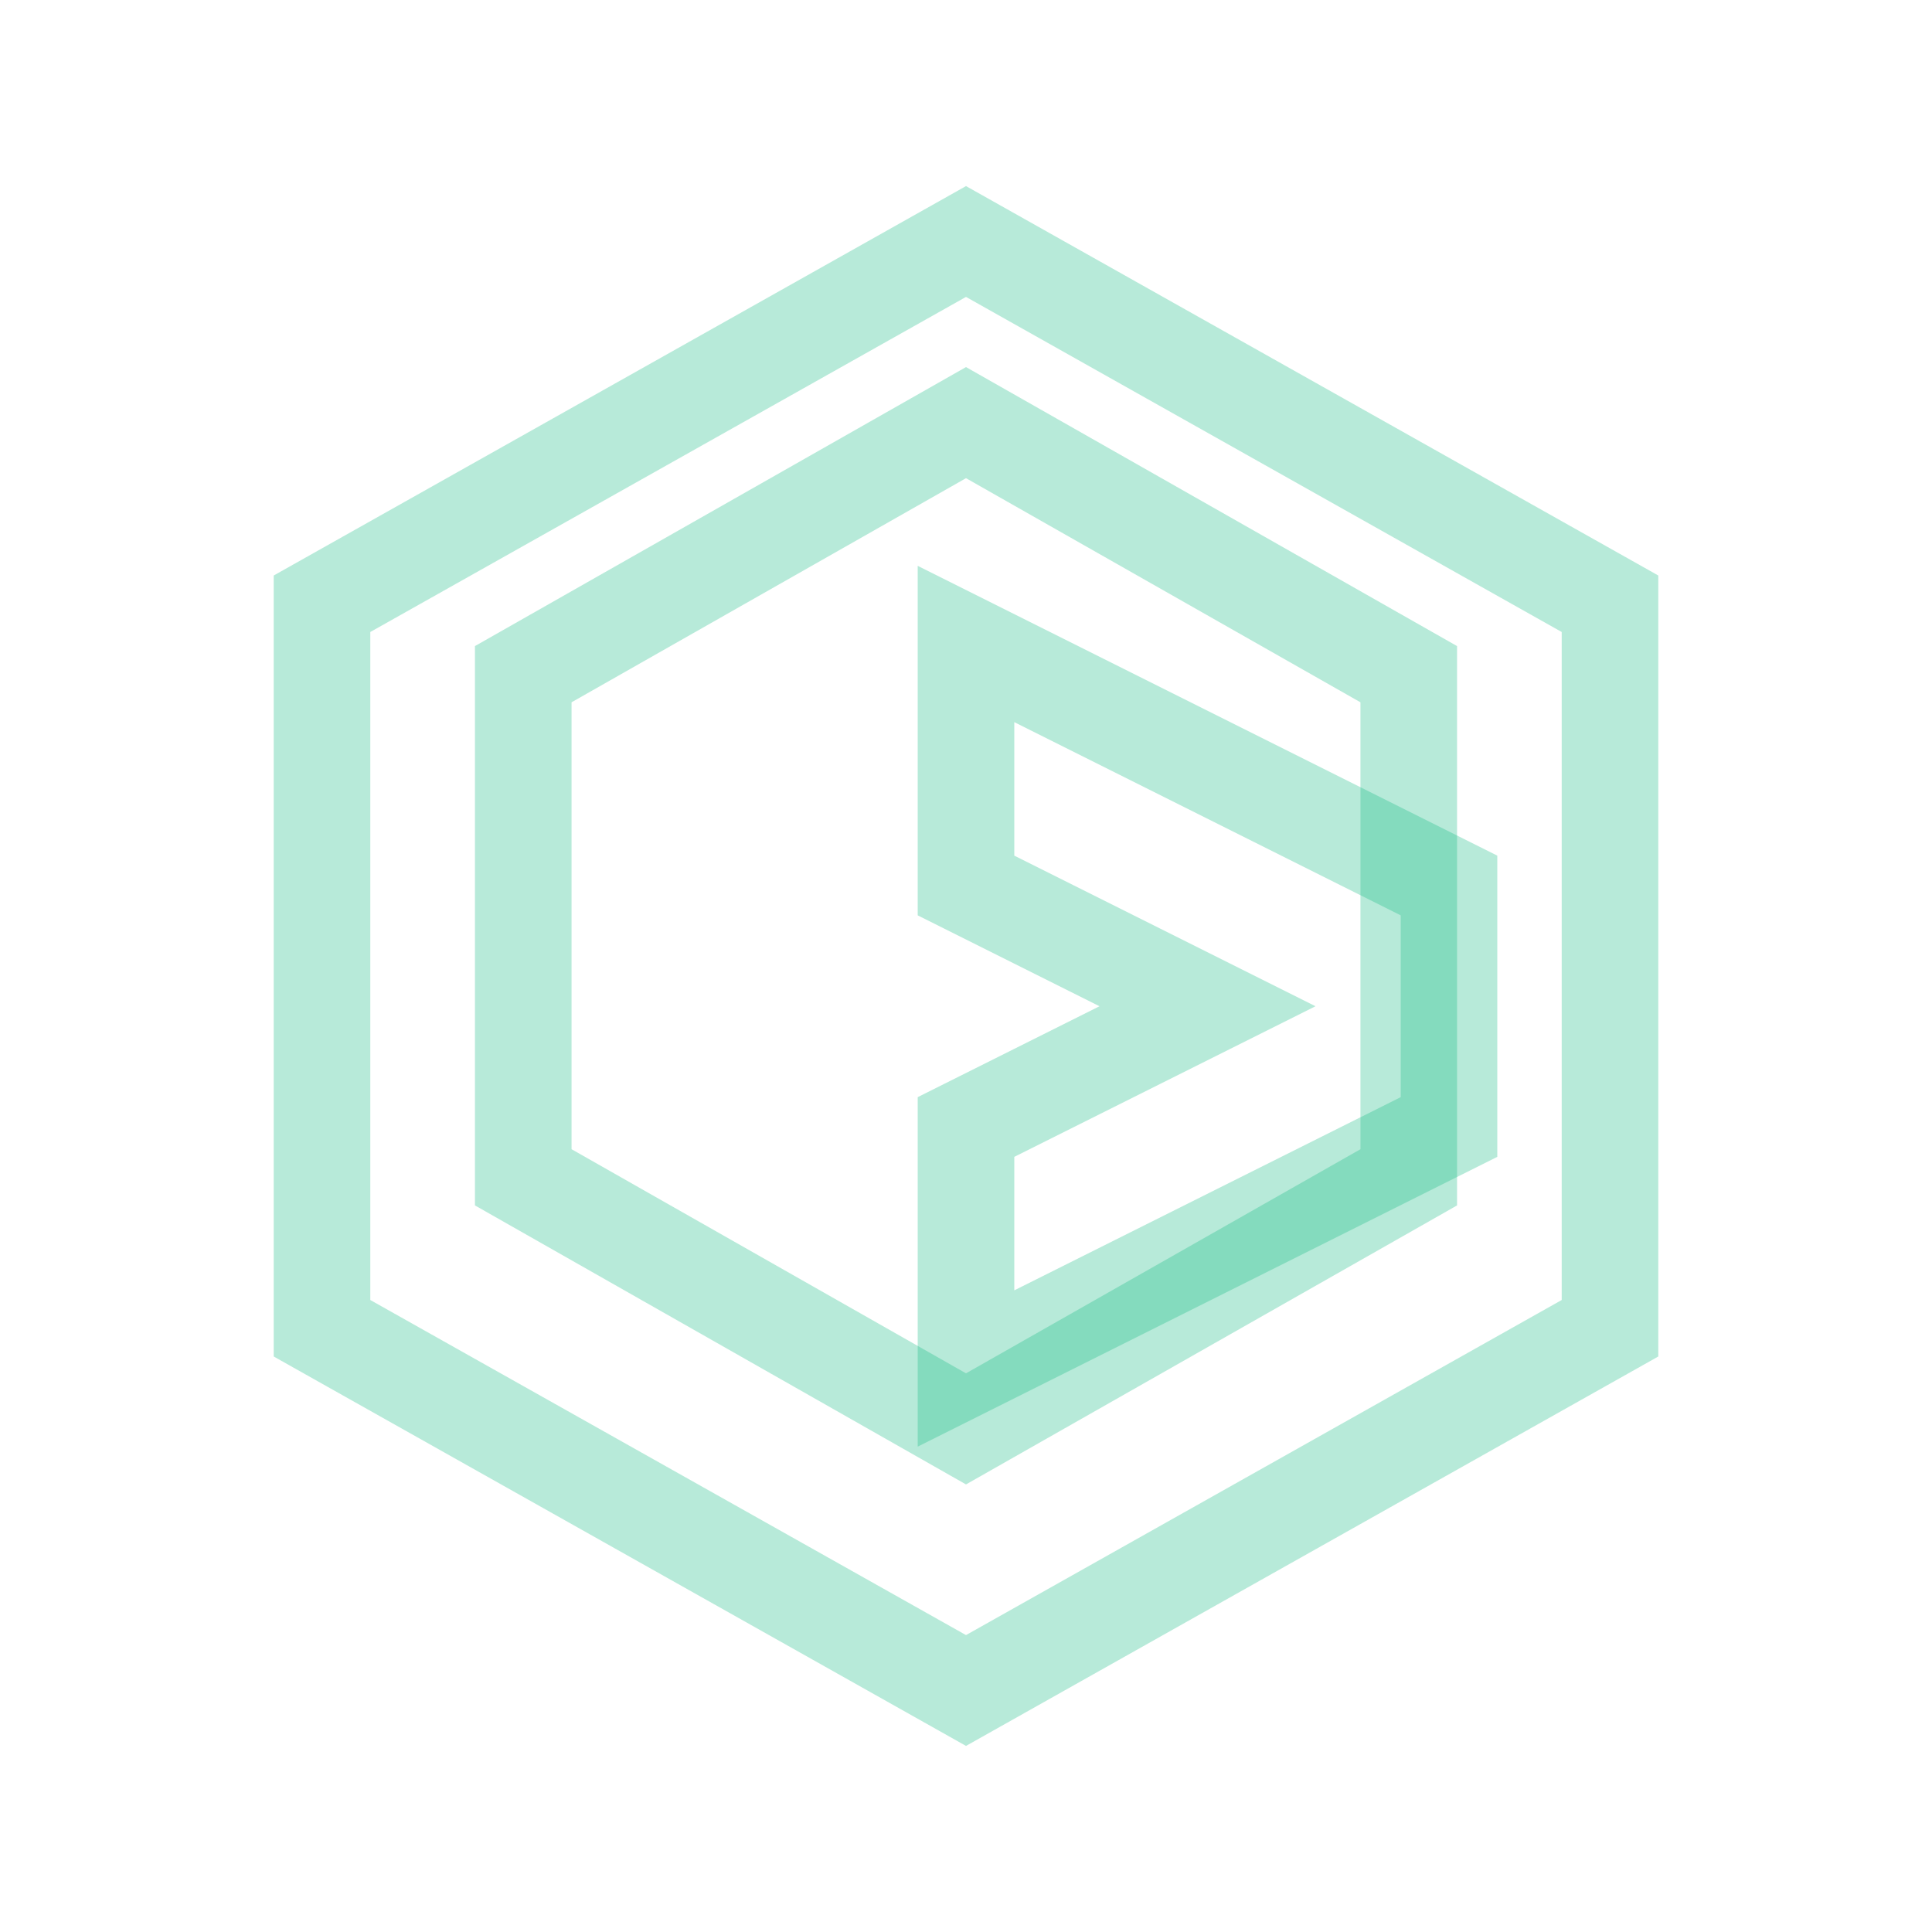
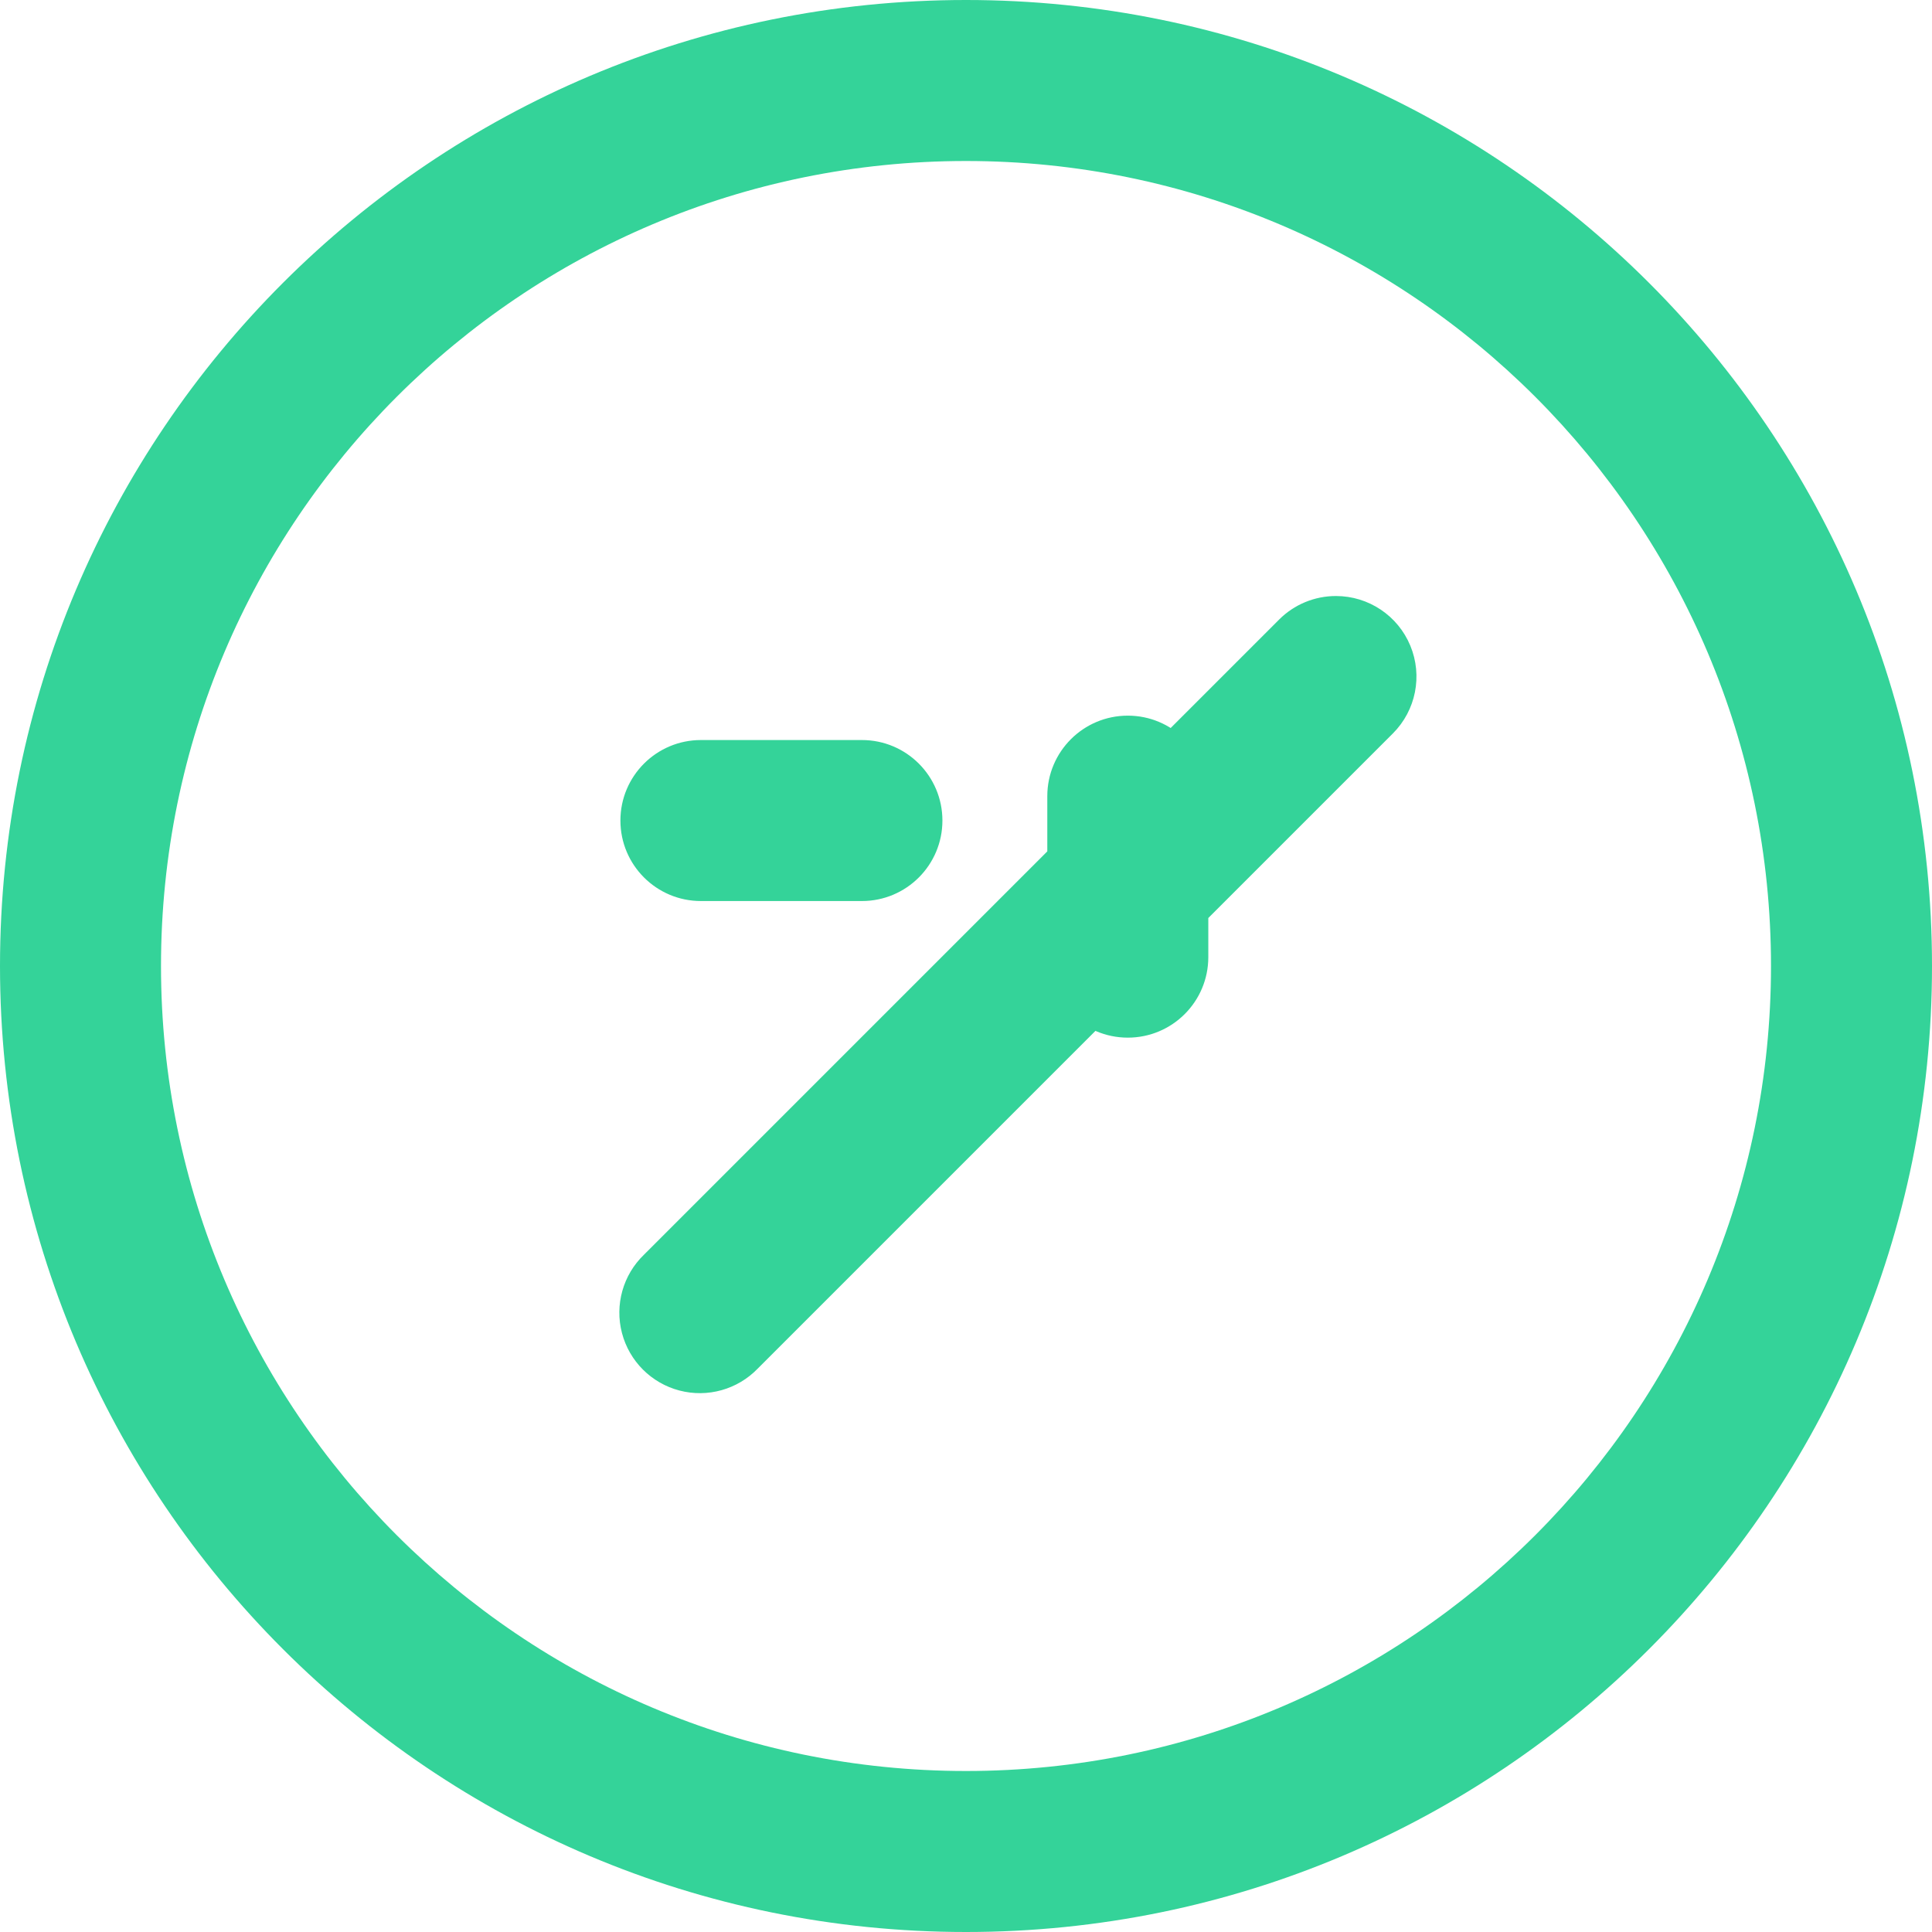
<svg xmlns="http://www.w3.org/2000/svg" viewBox="0 0 24 24">
-   <g fill="none" stroke="rgba(16, 185, 129, 0.3)" stroke-width="1.2">
-     <path d="M12 3L4 7.5v9L12 21l8-4.5v-9L12 3zm0 2.25l5.5 3.125v6.25L12 17.75l-5.5-3.125v-6.25L12 5.25z" />
-     <path d="M12 8v3l3 1.5-3 1.5v3l6-3v-3l-6-3z" />
-   </g>
+   <path fill="#34D399" d="M12 0C5.372 0 0 5.372 0 12s5.372 12 12 12 12-5.372 12-12S18.628 0 12 0zm0 2c5.523 0 10 4.477 10 10s-4.477 10-10 10S2 17.523 2 12 6.477 2 12 2zm4.596 5.404a.997.997 0 0 0-.707.293l-7.89 7.89a1 1 0 1 0 1.414 1.414l7.89-7.89a1 1 0 0 0-.707-1.707zm-7.889 1.789a1 1 0 1 0 0 2h2a1 1 0 1 0 0-2h-2zm5.303-.303a1 1 0 0 0-1 1v2a1 1 0 1 0 2 0v-2a1 1 0 0 0-1-1z" />
</svg>
